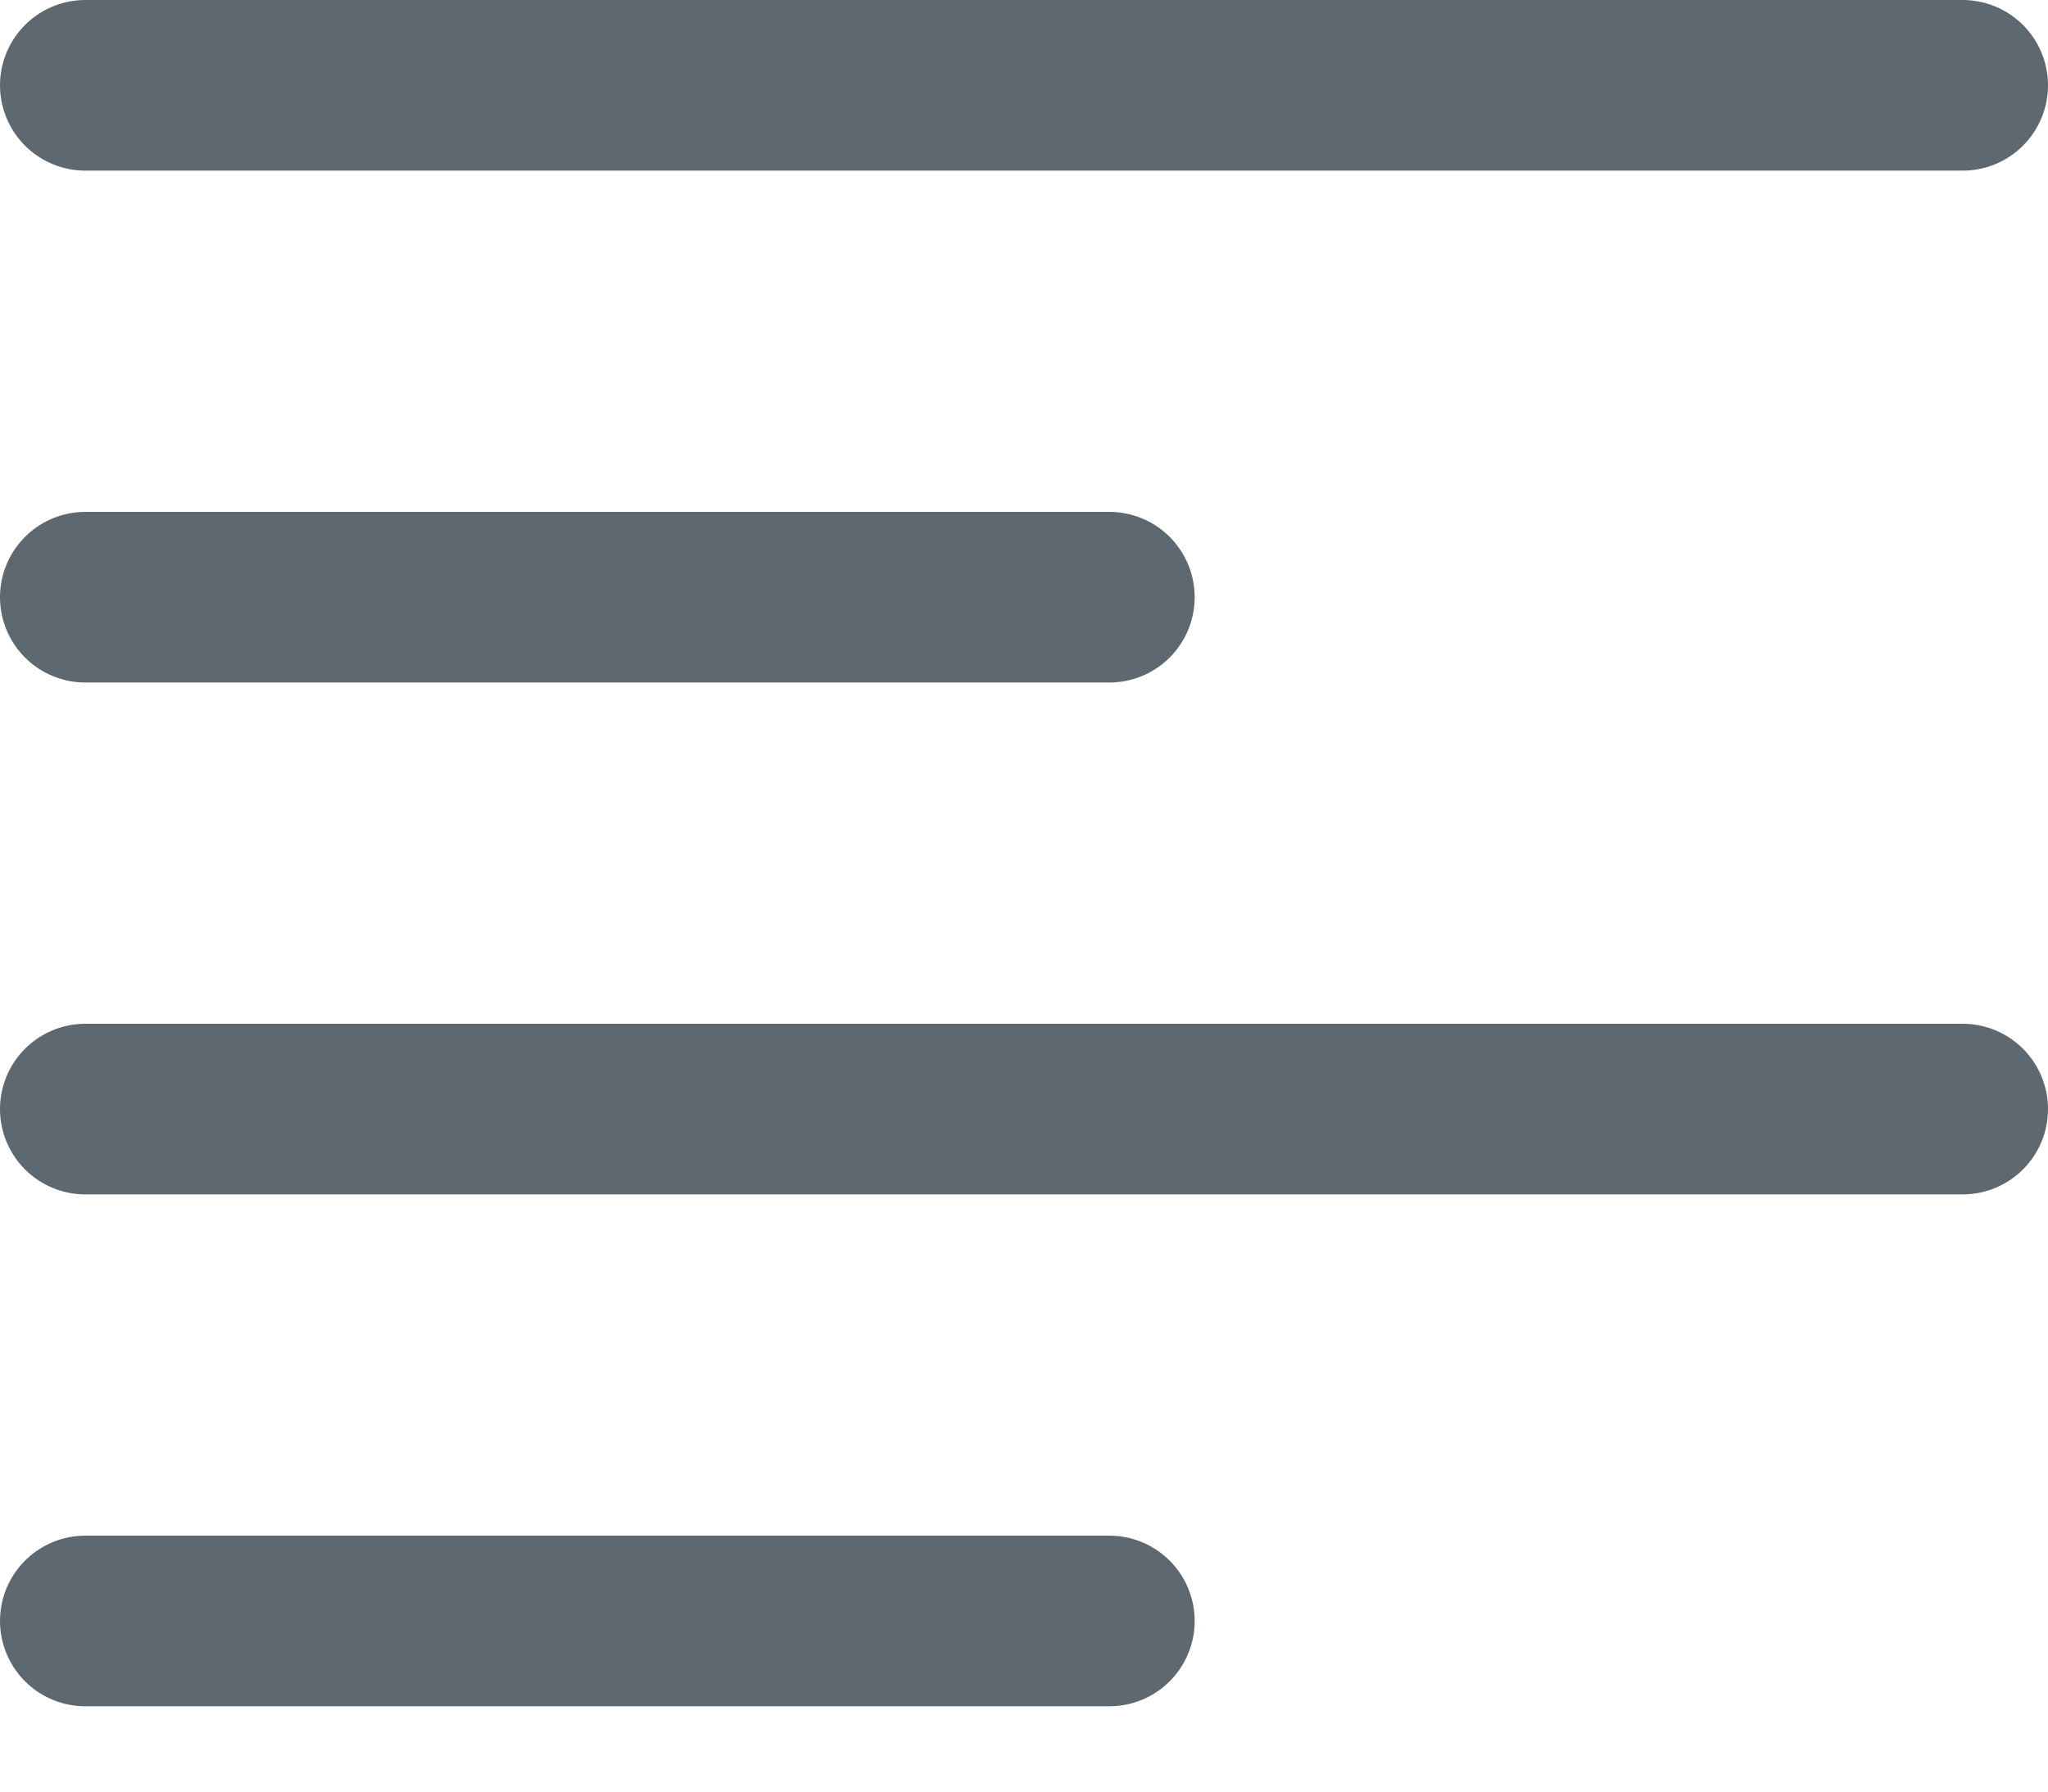
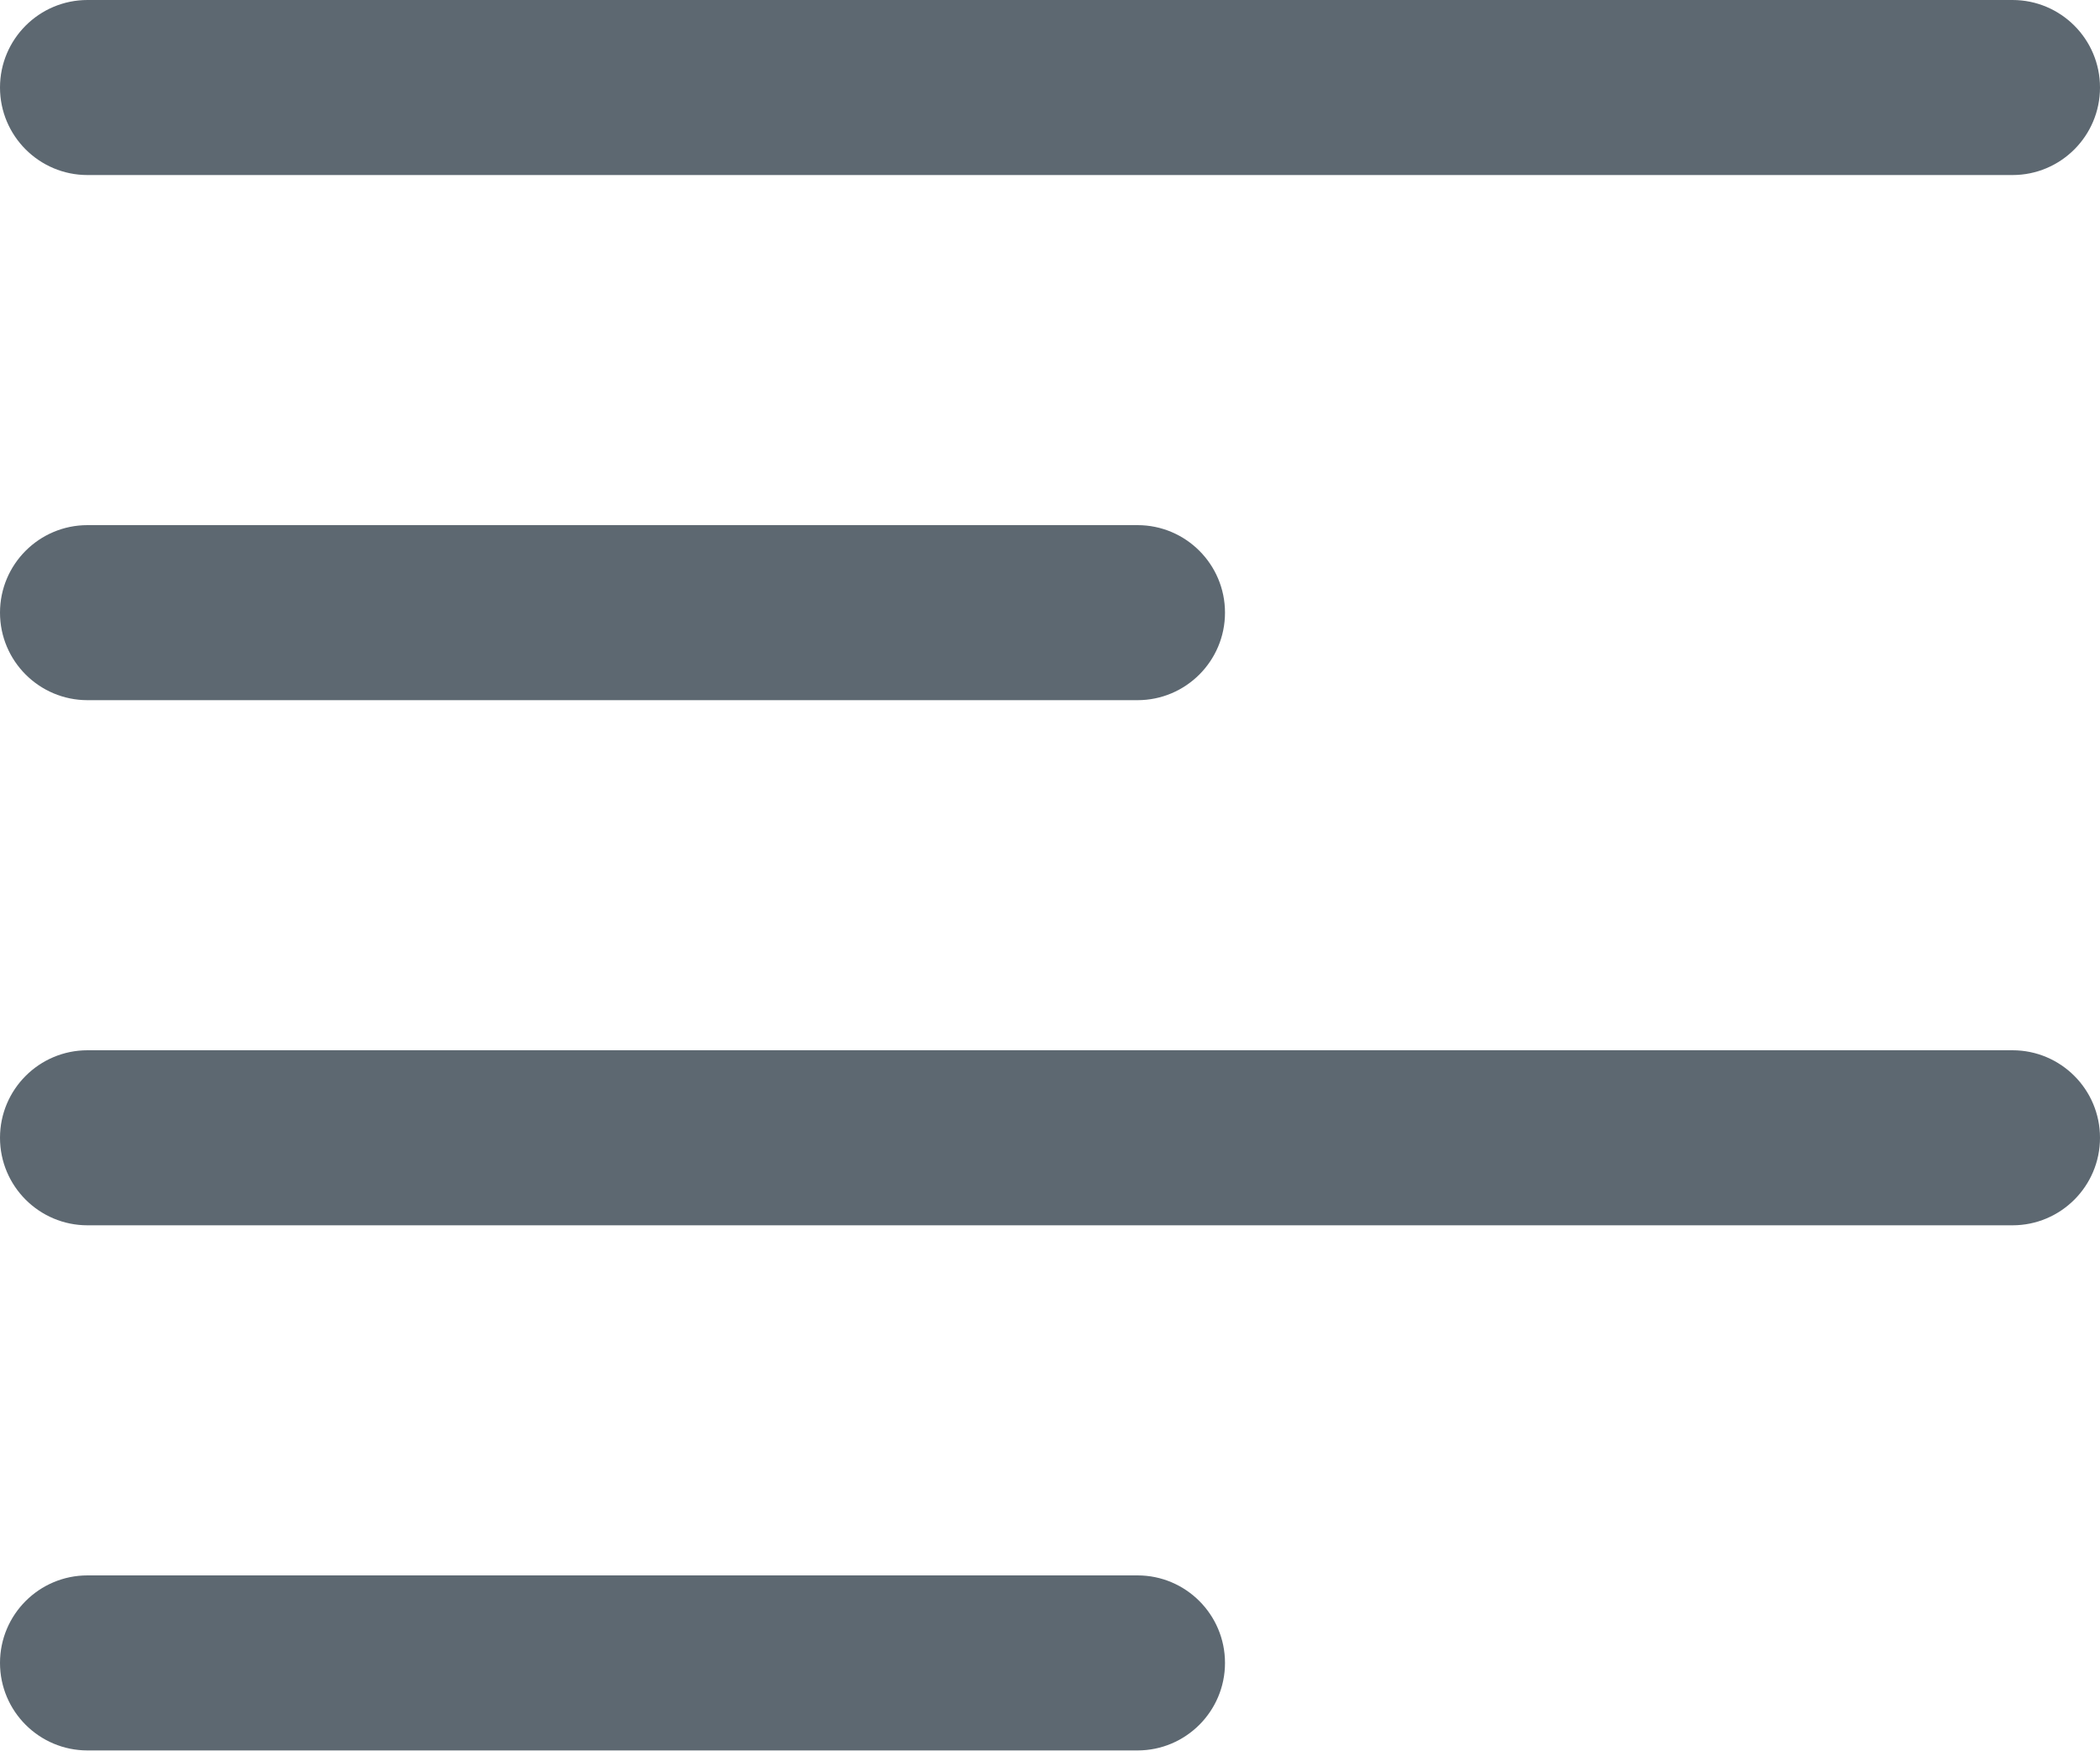
- <svg xmlns="http://www.w3.org/2000/svg" width="24px" height="21px" viewBox="91 22 24 21" version="1.1">
-   <g id="Group" stroke="none" stroke-width="1" fill="none" fill-rule="evenodd" transform="translate(92, 23)" stroke-linecap="round" stroke-linejoin="round">
-     <path d="M0,0 L22,0" id="Stroke-27" stroke="#5D6871" stroke-width="2" />
-     <path d="M0,6 L12,6" id="Stroke-28" stroke="#5D6871" stroke-width="2" />
-     <path d="M0,12 L22,12" id="Stroke-29" stroke="#5D6871" stroke-width="2" />
-     <path d="M0,18 L12,18" id="Stroke-30" stroke="#5D6871" stroke-width="2" />
+ <svg xmlns="http://www.w3.org/2000/svg" width="24" height="20" viewBox="0 0 24 20">
+   <g fill="#5D6871">
+     <path d="M1 2L23 2C23.552 2 24 1.552 24 1 24 .448 23.552 0 23 0L1 0C.448 0 0 .448 0 1 0 1.552.448 2 1 2zM1 8L13 8C13.552 8 14 7.552 14 7 14 6.448 13.552 6 13 6L1 6C.448 6 0 6.448 0 7 0 7.552.448 8 1 8zM1 14L23 14C23.552 14 24 13.552 24 13 24 12.448 23.552 12 23 12L1 12C.448 12 0 12.448 0 13 0 13.552.448 14 1 14zM1 20L13 20C13.552 20 14 19.552 14 19 14 18.448 13.552 18 13 18L1 18C.448 18 0 18.448 0 19 0 19.552.448 20 1 20z" />
  </g>
</svg>
